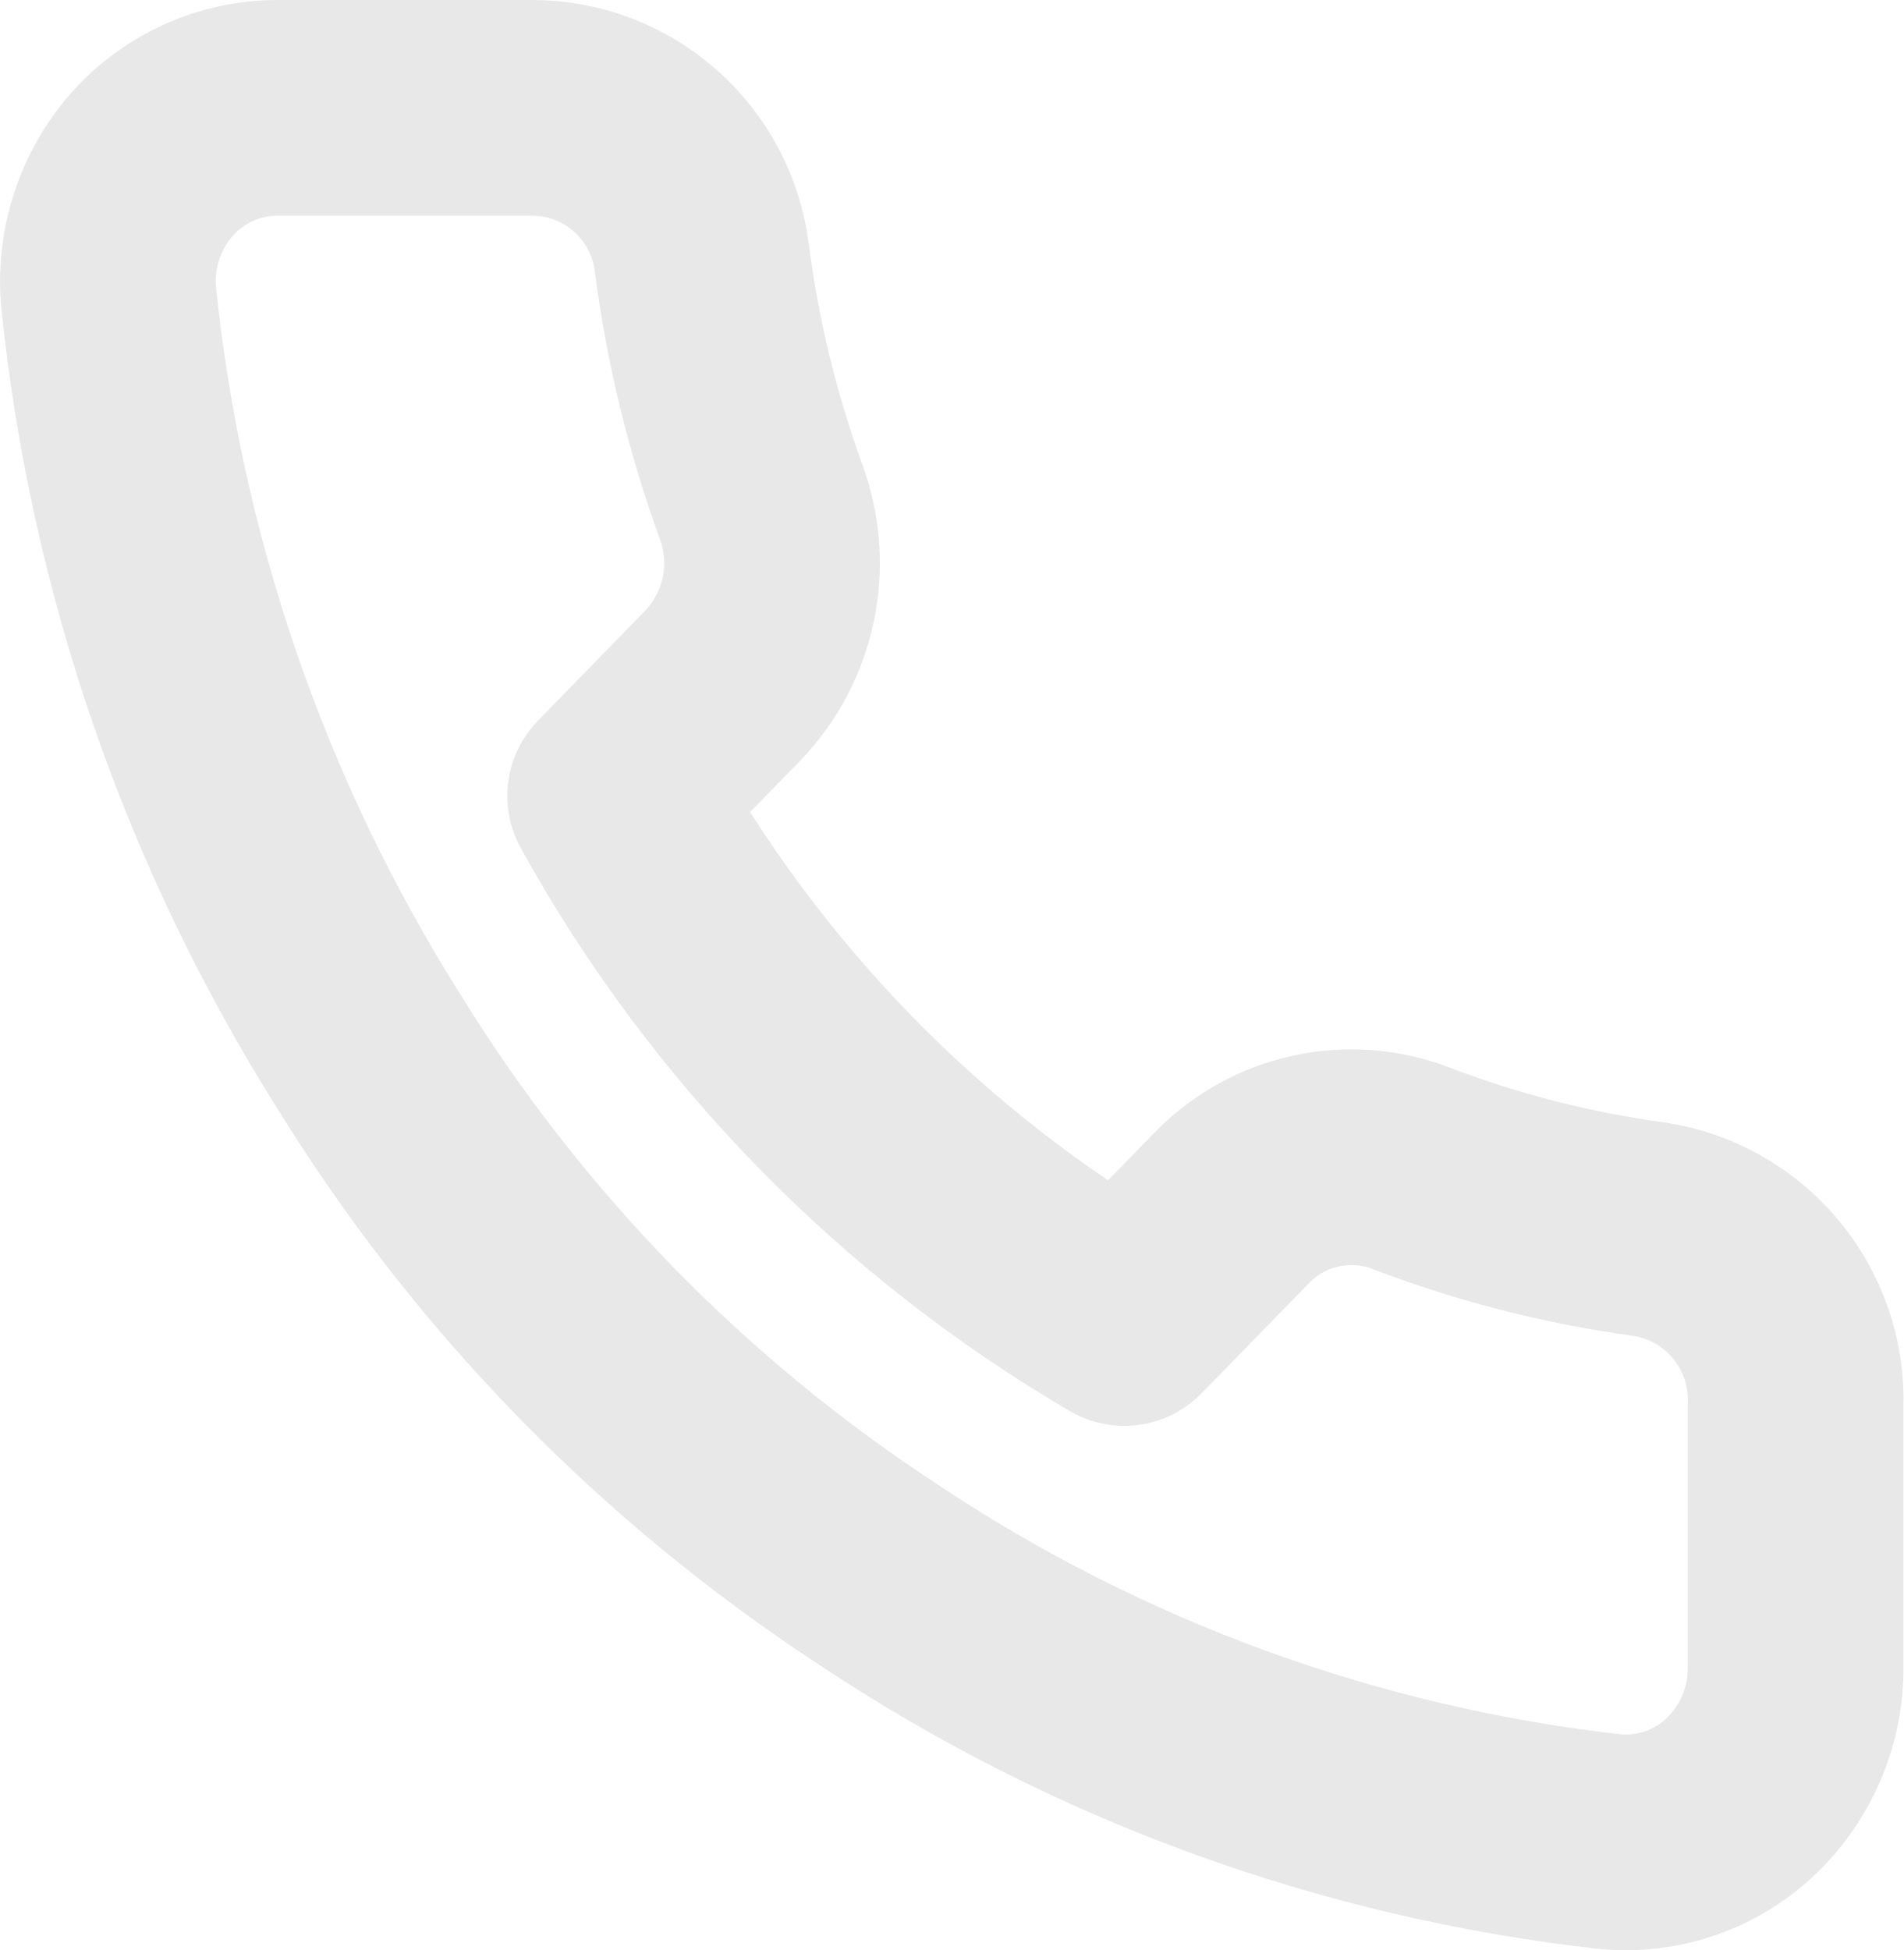
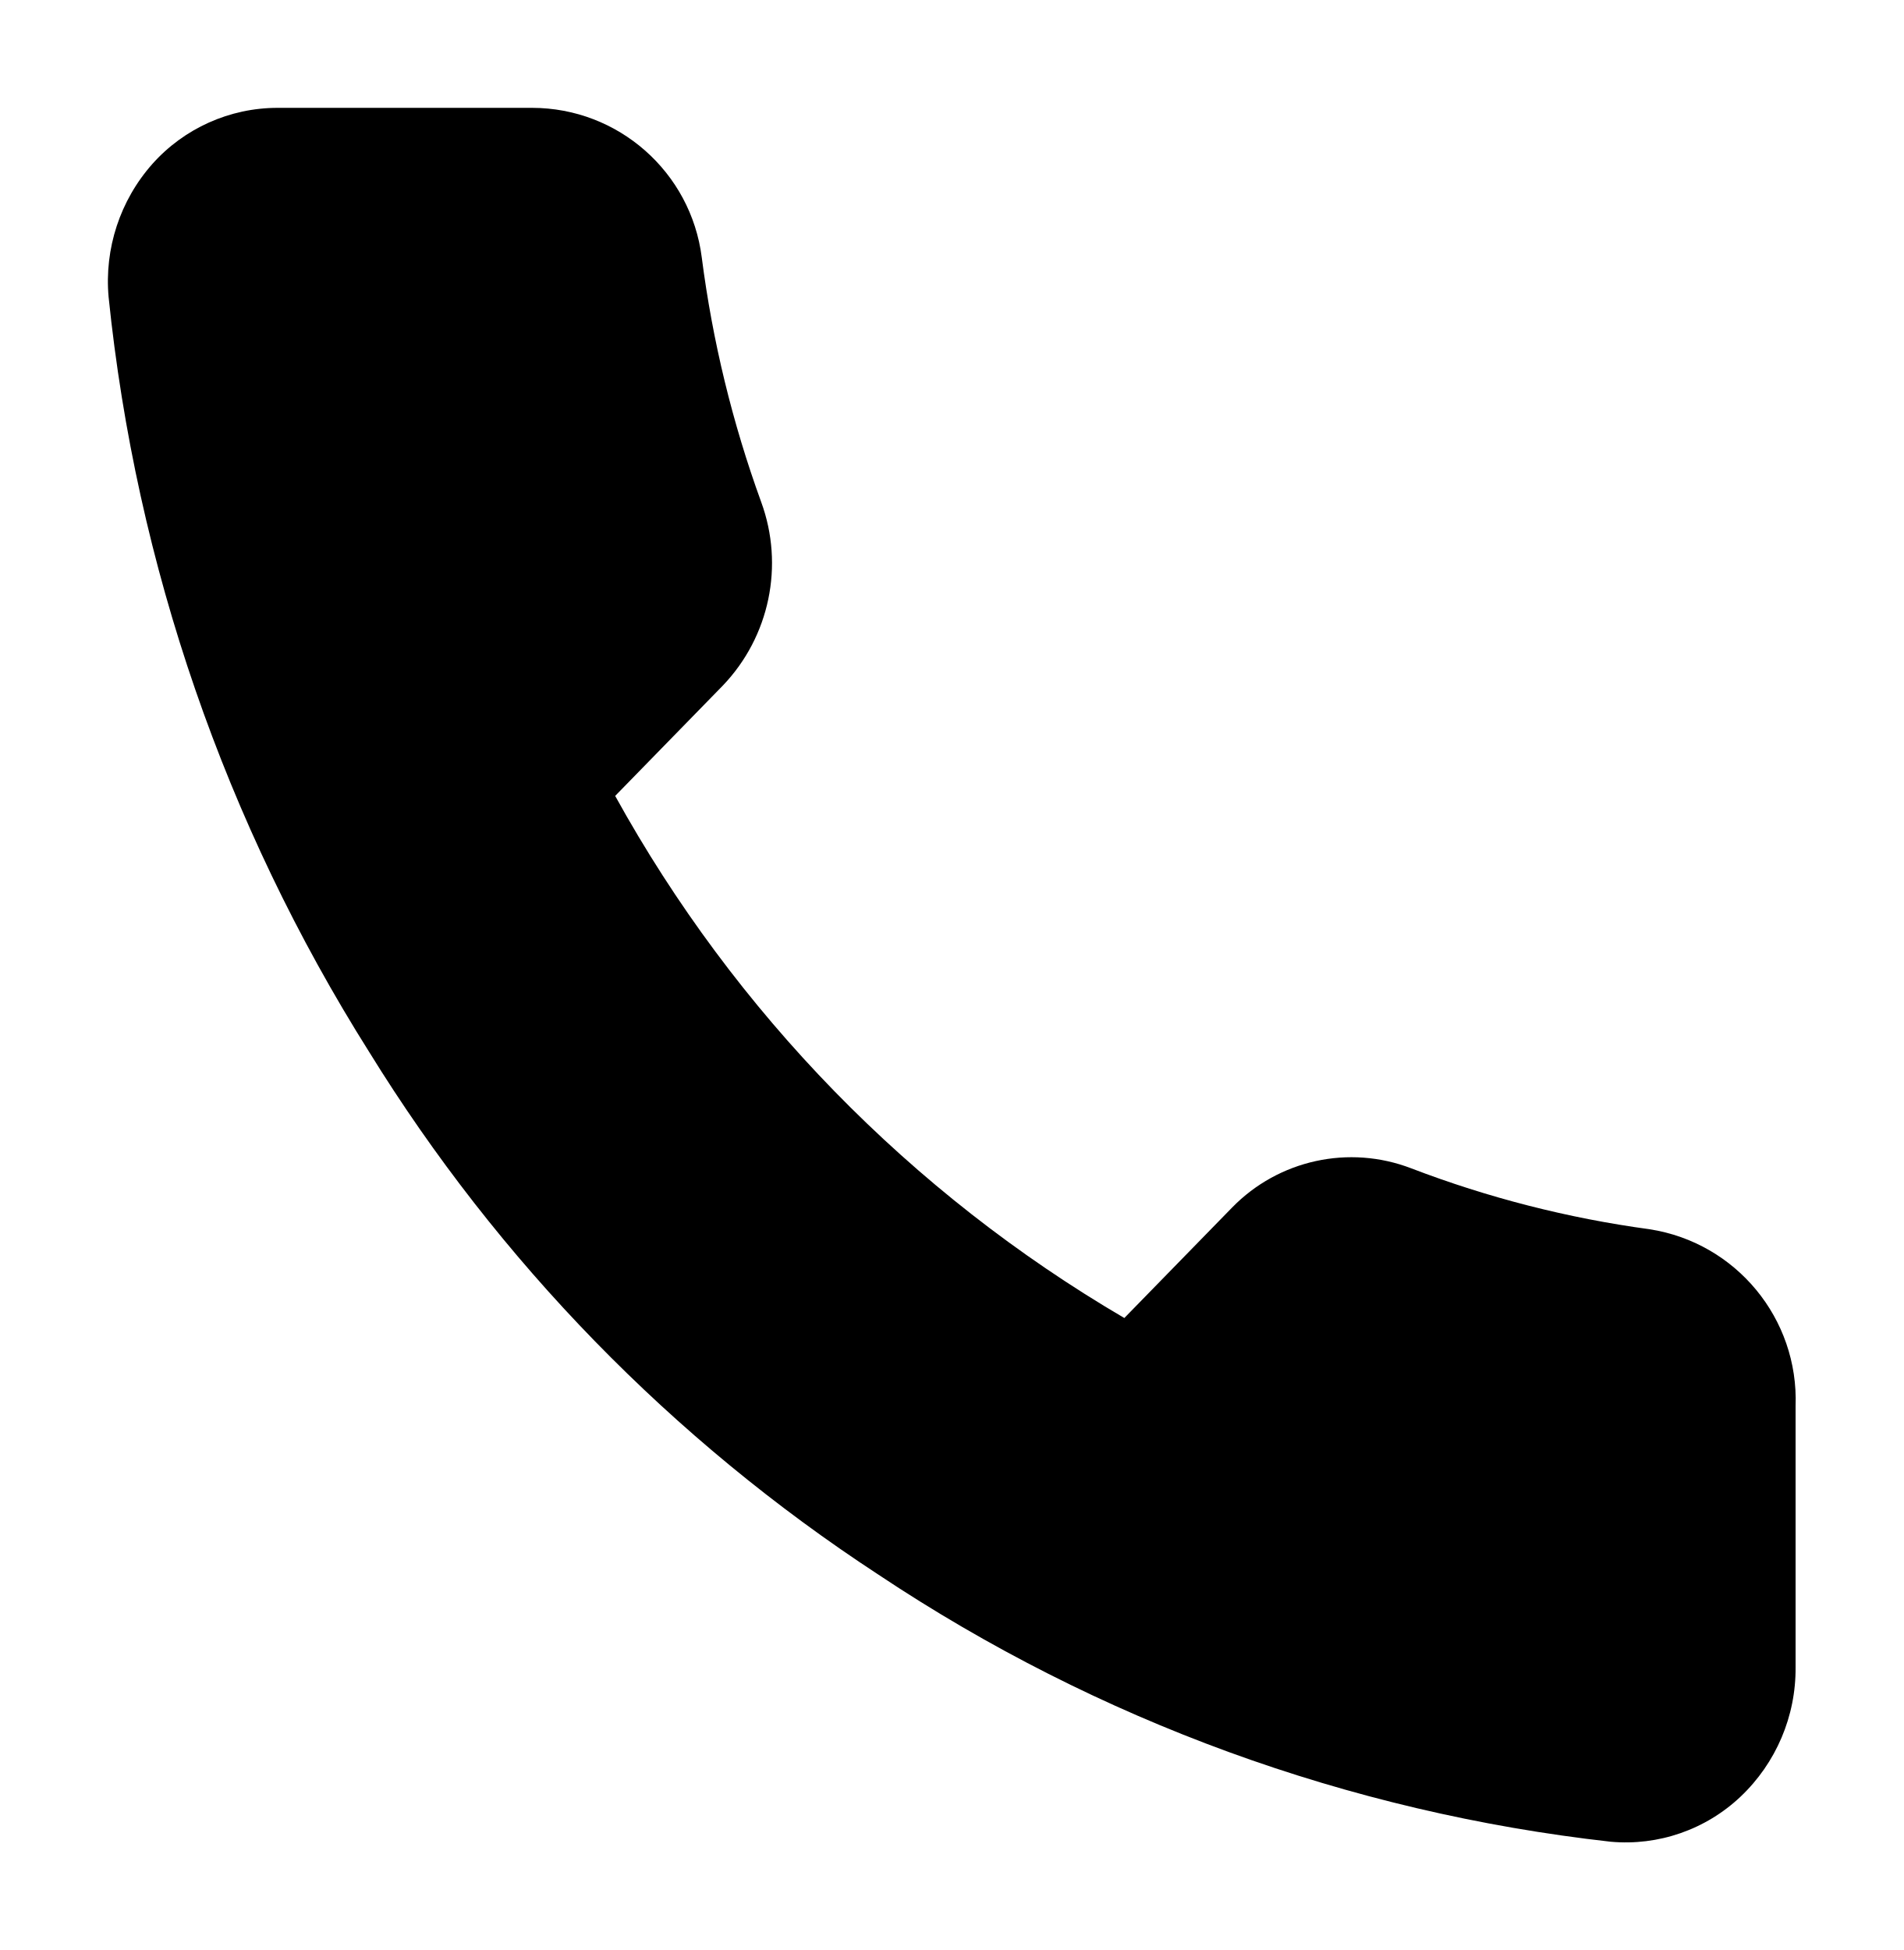
<svg xmlns="http://www.w3.org/2000/svg" width="17.65" height="18.081" viewBox="0 0 17.65 18.081">
  <defs>
-     <style>.a{fill:none;stroke:#e8e8e8;stroke-linecap:round;stroke-linejoin:round;stroke-width:2px;}</style>
+     <style>.a{stroke-linecap:round;stroke-linejoin:round;stroke-width:2px;}</style>
  </defs>
  <path class="a" d="M18.816,15.038v2.421a1.633,1.633,0,0,1-.51,1.2,1.549,1.549,0,0,1-1.205.418,15.325,15.325,0,0,1-6.79-2.477A15.544,15.544,0,0,1,5.59,11.754a16.232,16.232,0,0,1-2.416-7,1.64,1.64,0,0,1,.405-1.233A1.556,1.556,0,0,1,4.74,3H7.1A1.587,1.587,0,0,1,8.674,4.388a10.577,10.577,0,0,0,.551,2.267,1.644,1.644,0,0,1-.354,1.7l-1,1.025a12.754,12.754,0,0,0,4.721,4.841l1-1.025a1.545,1.545,0,0,1,1.66-.363,9.9,9.9,0,0,0,2.211.565A1.6,1.6,0,0,1,18.816,15.038Z" transform="translate(-2.167 -2)" />
</svg>
